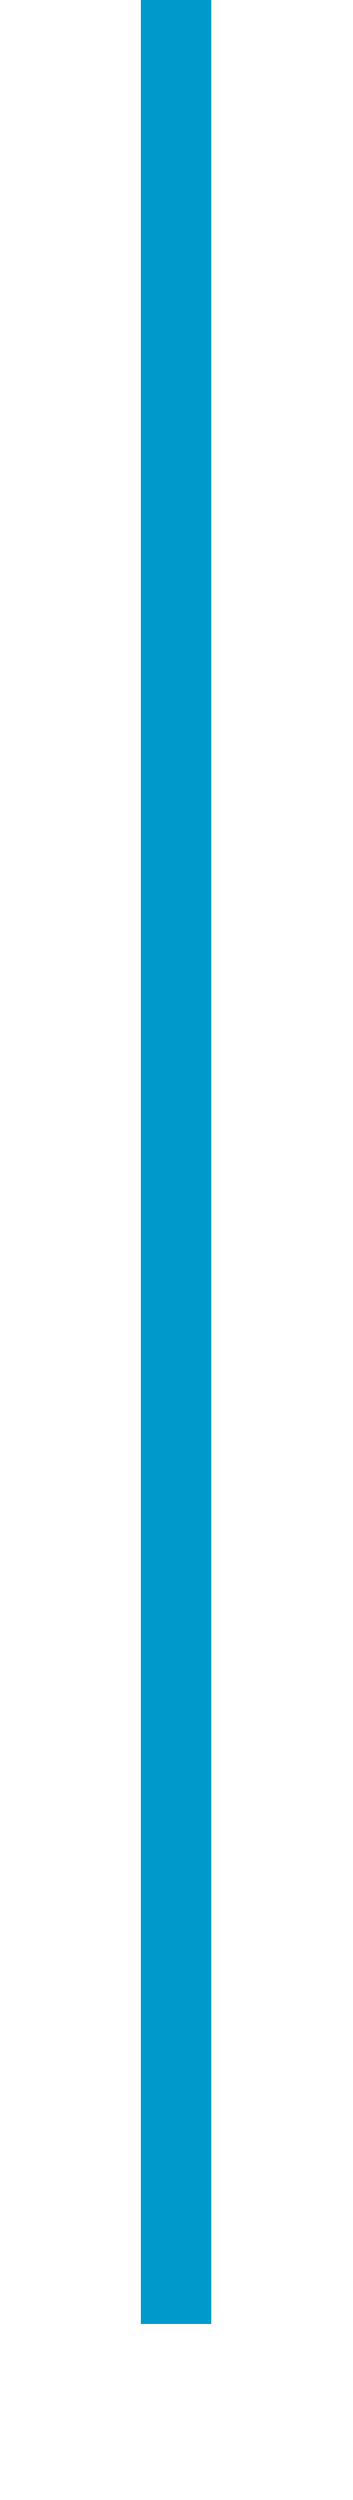
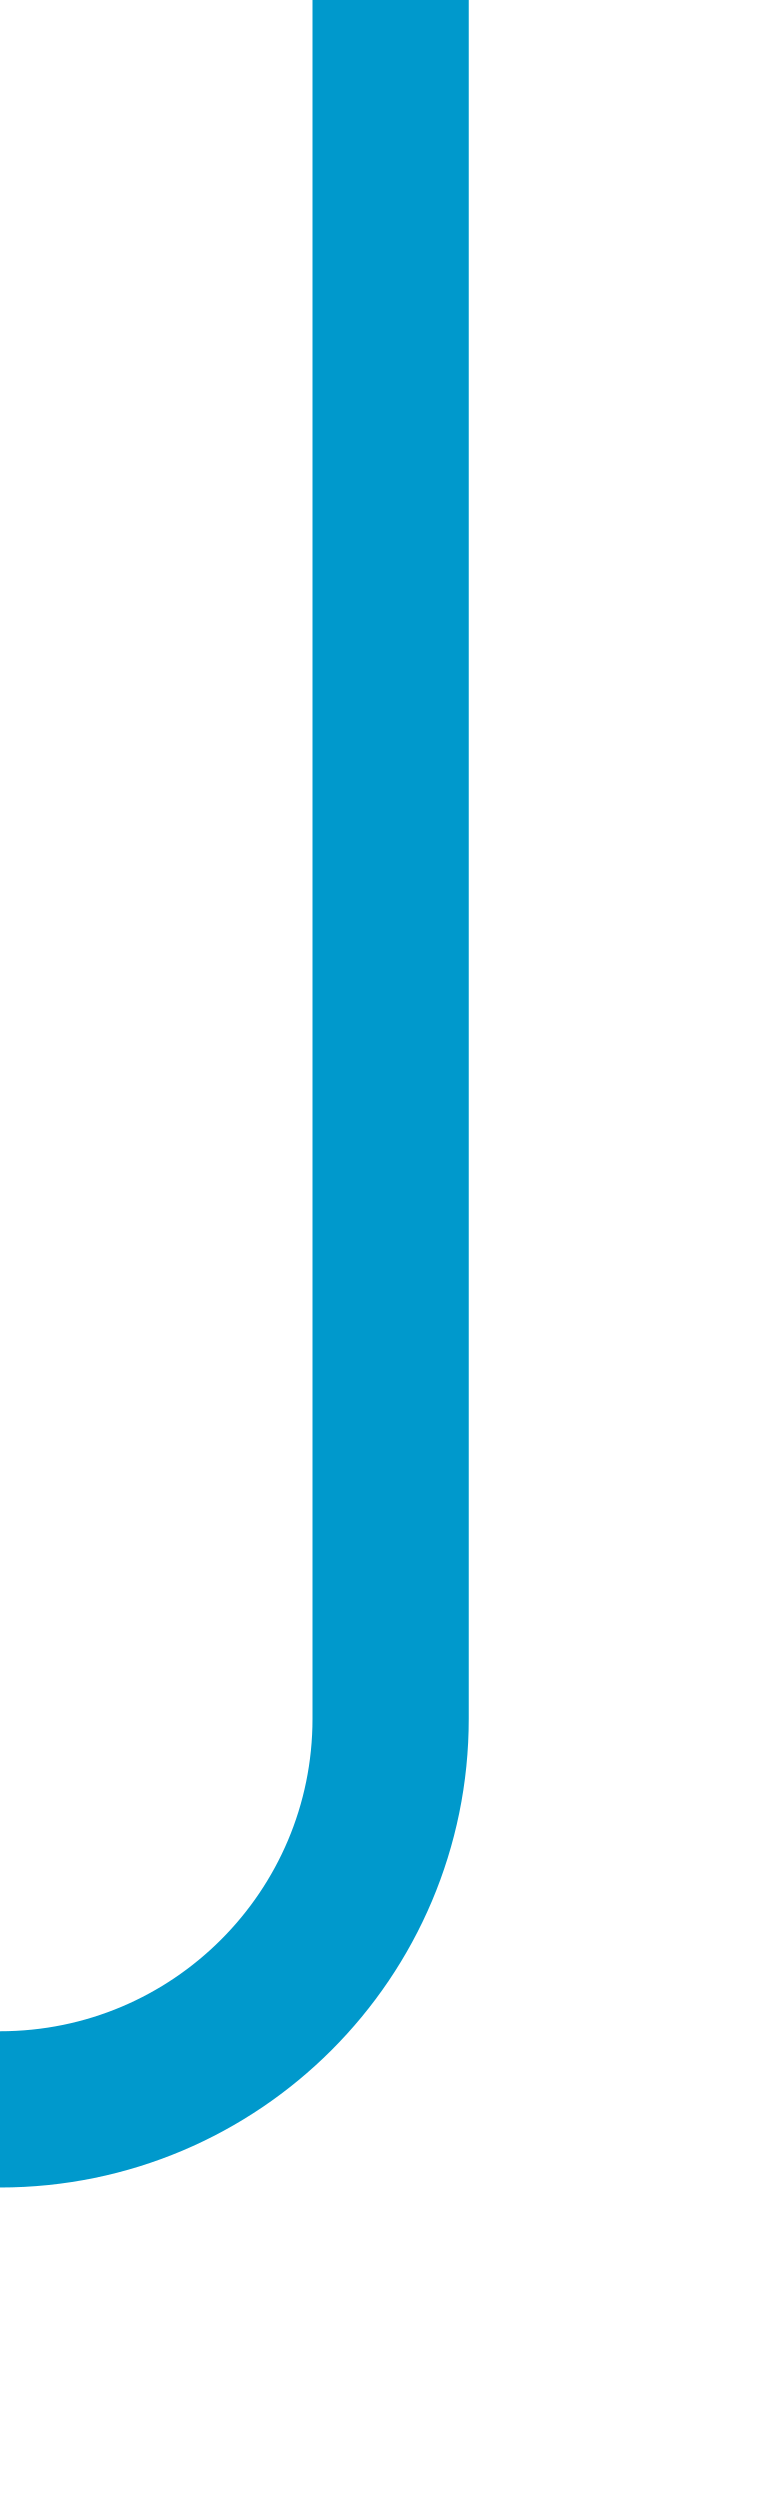
- <svg xmlns="http://www.w3.org/2000/svg" version="1.1" width="10px" height="71px" preserveAspectRatio="xMidYMin meet" viewBox="876 463 8 71">
-   <path d="M 880 463  L 880 529  " stroke-width="2" stroke-dasharray="0" stroke="rgba(0, 153, 204, 1)" fill="none" class="stroke" />
+ <svg xmlns="http://www.w3.org/2000/svg" version="1.1" width="10px" height="32px" preserveAspectRatio="xMidYMin meet" viewBox="631 301 8 32">
+   <path d="M 635 301  L 635 323  A 5 5 0 0 1 630 328 L 505 328  " stroke-width="2" stroke-dasharray="0" stroke="rgba(0, 153, 204, 1)" fill="none" class="stroke" />
</svg>
